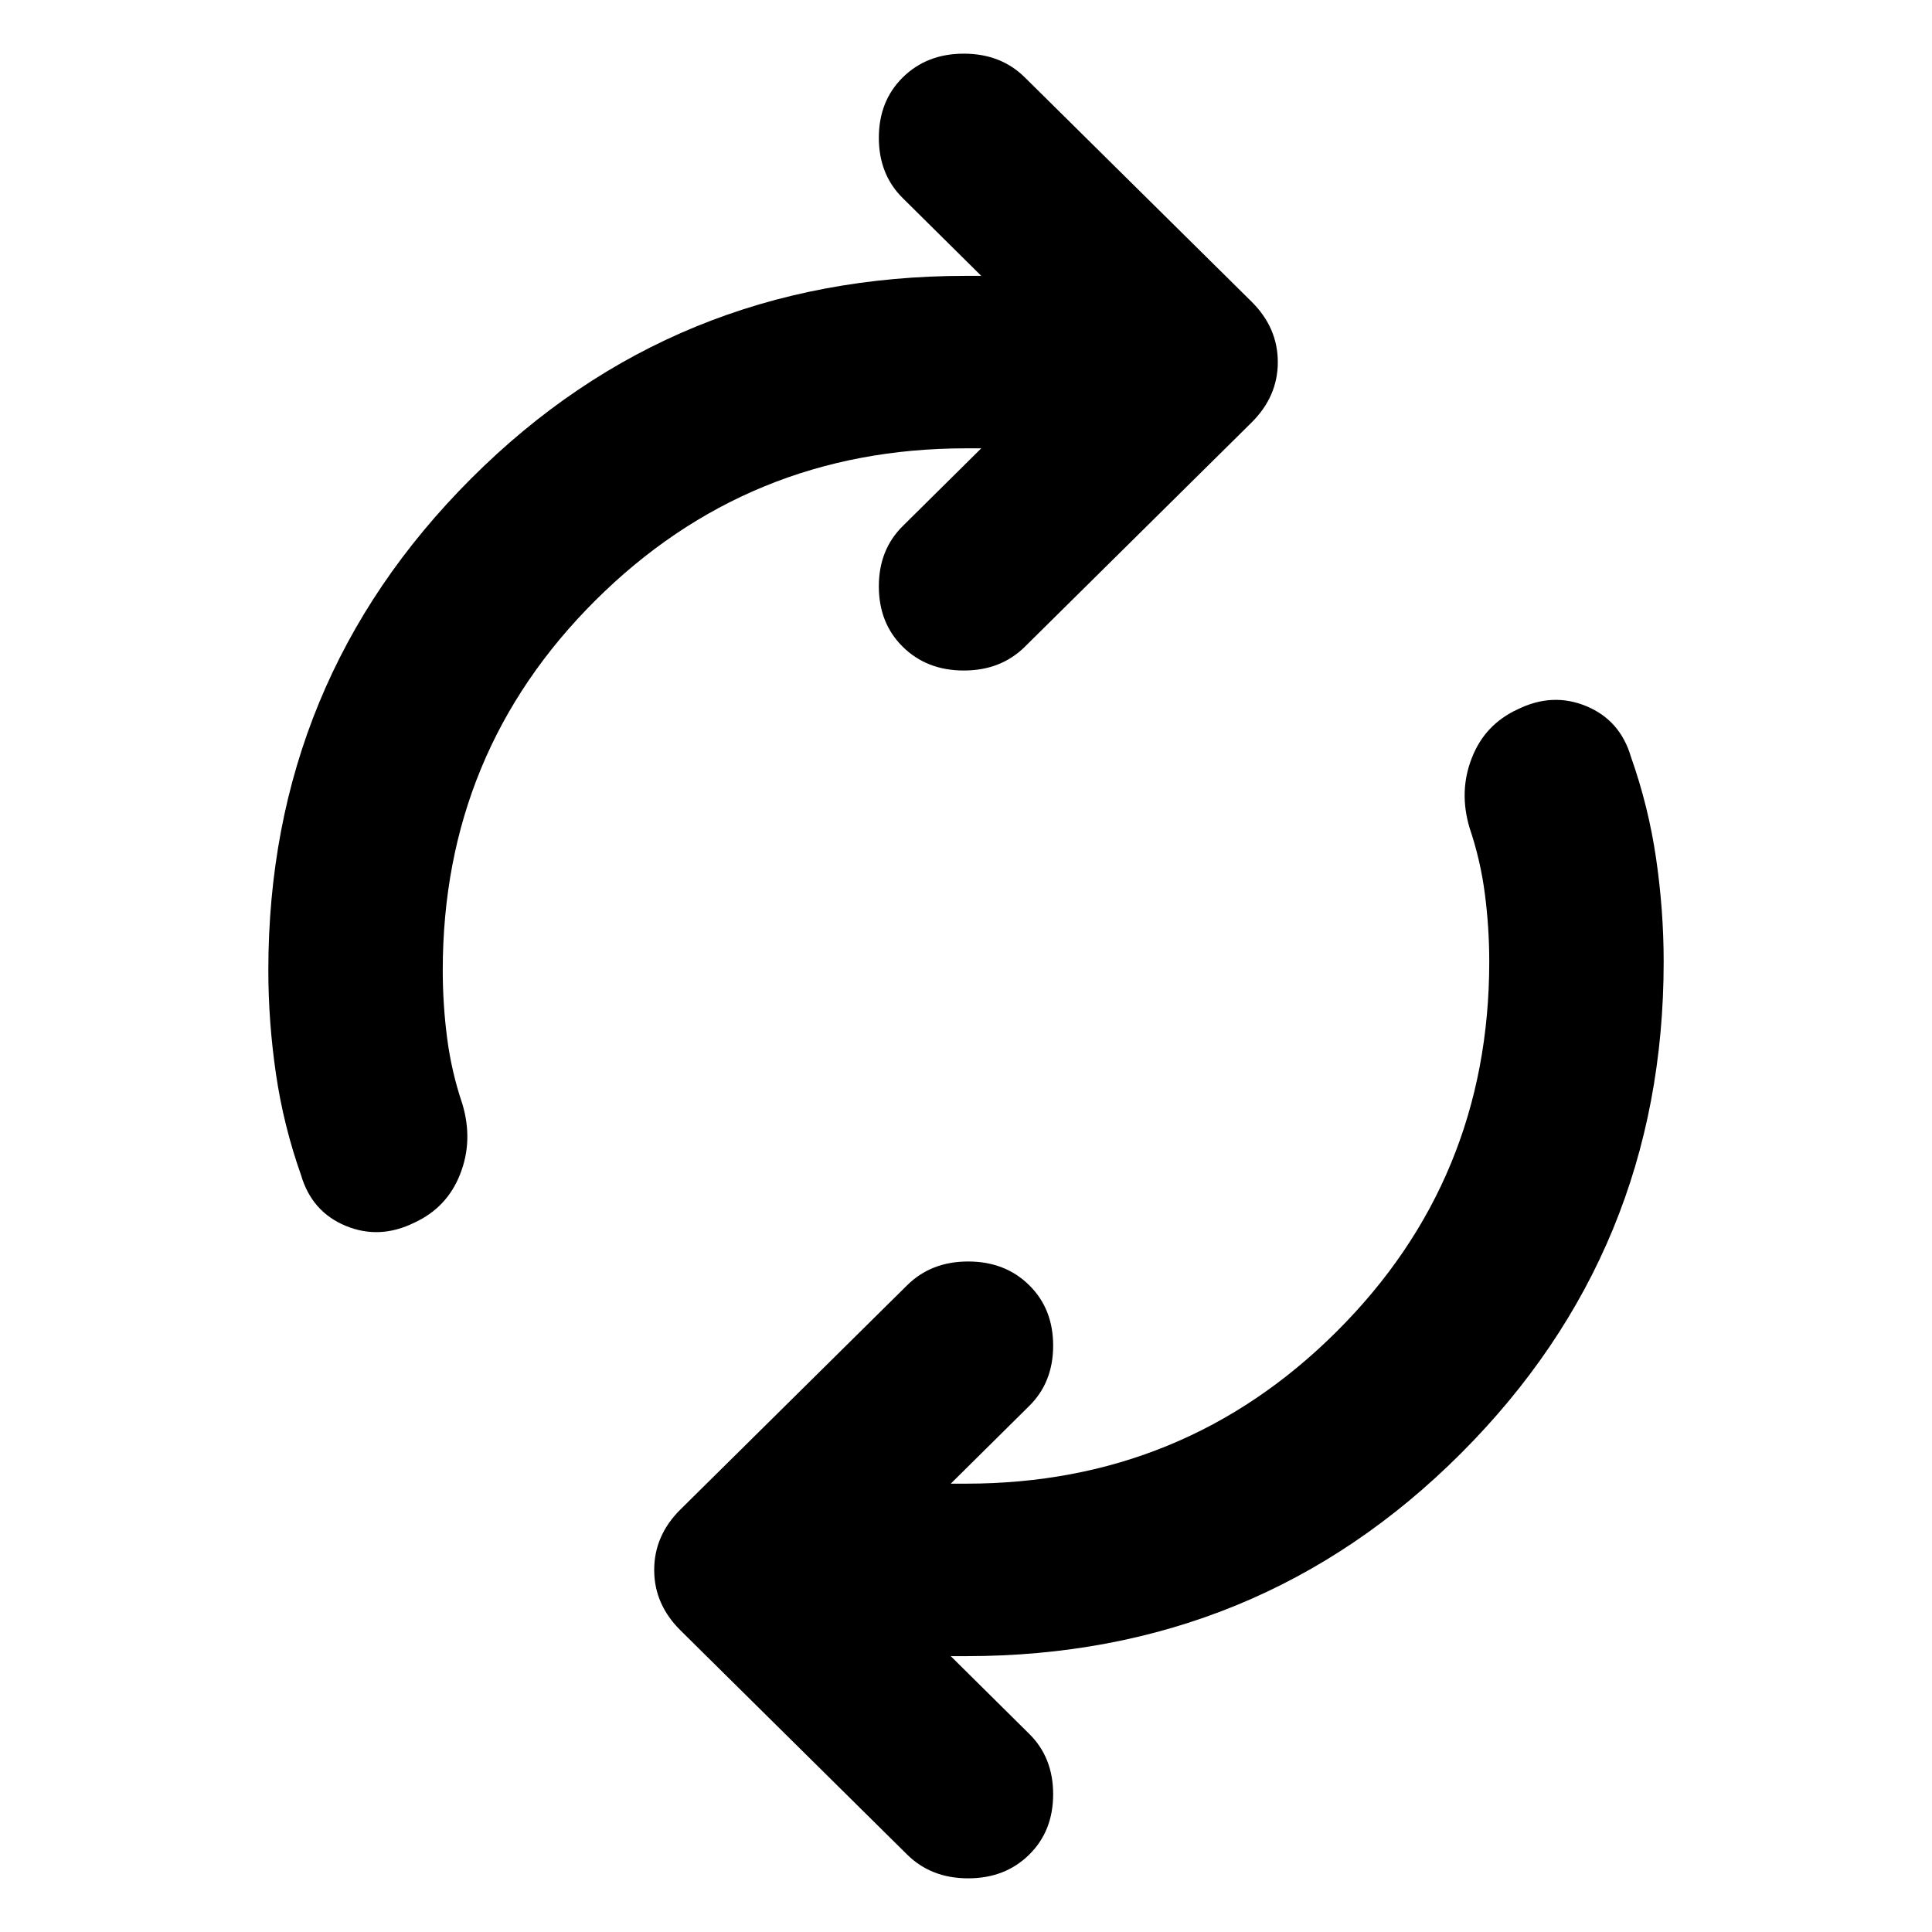
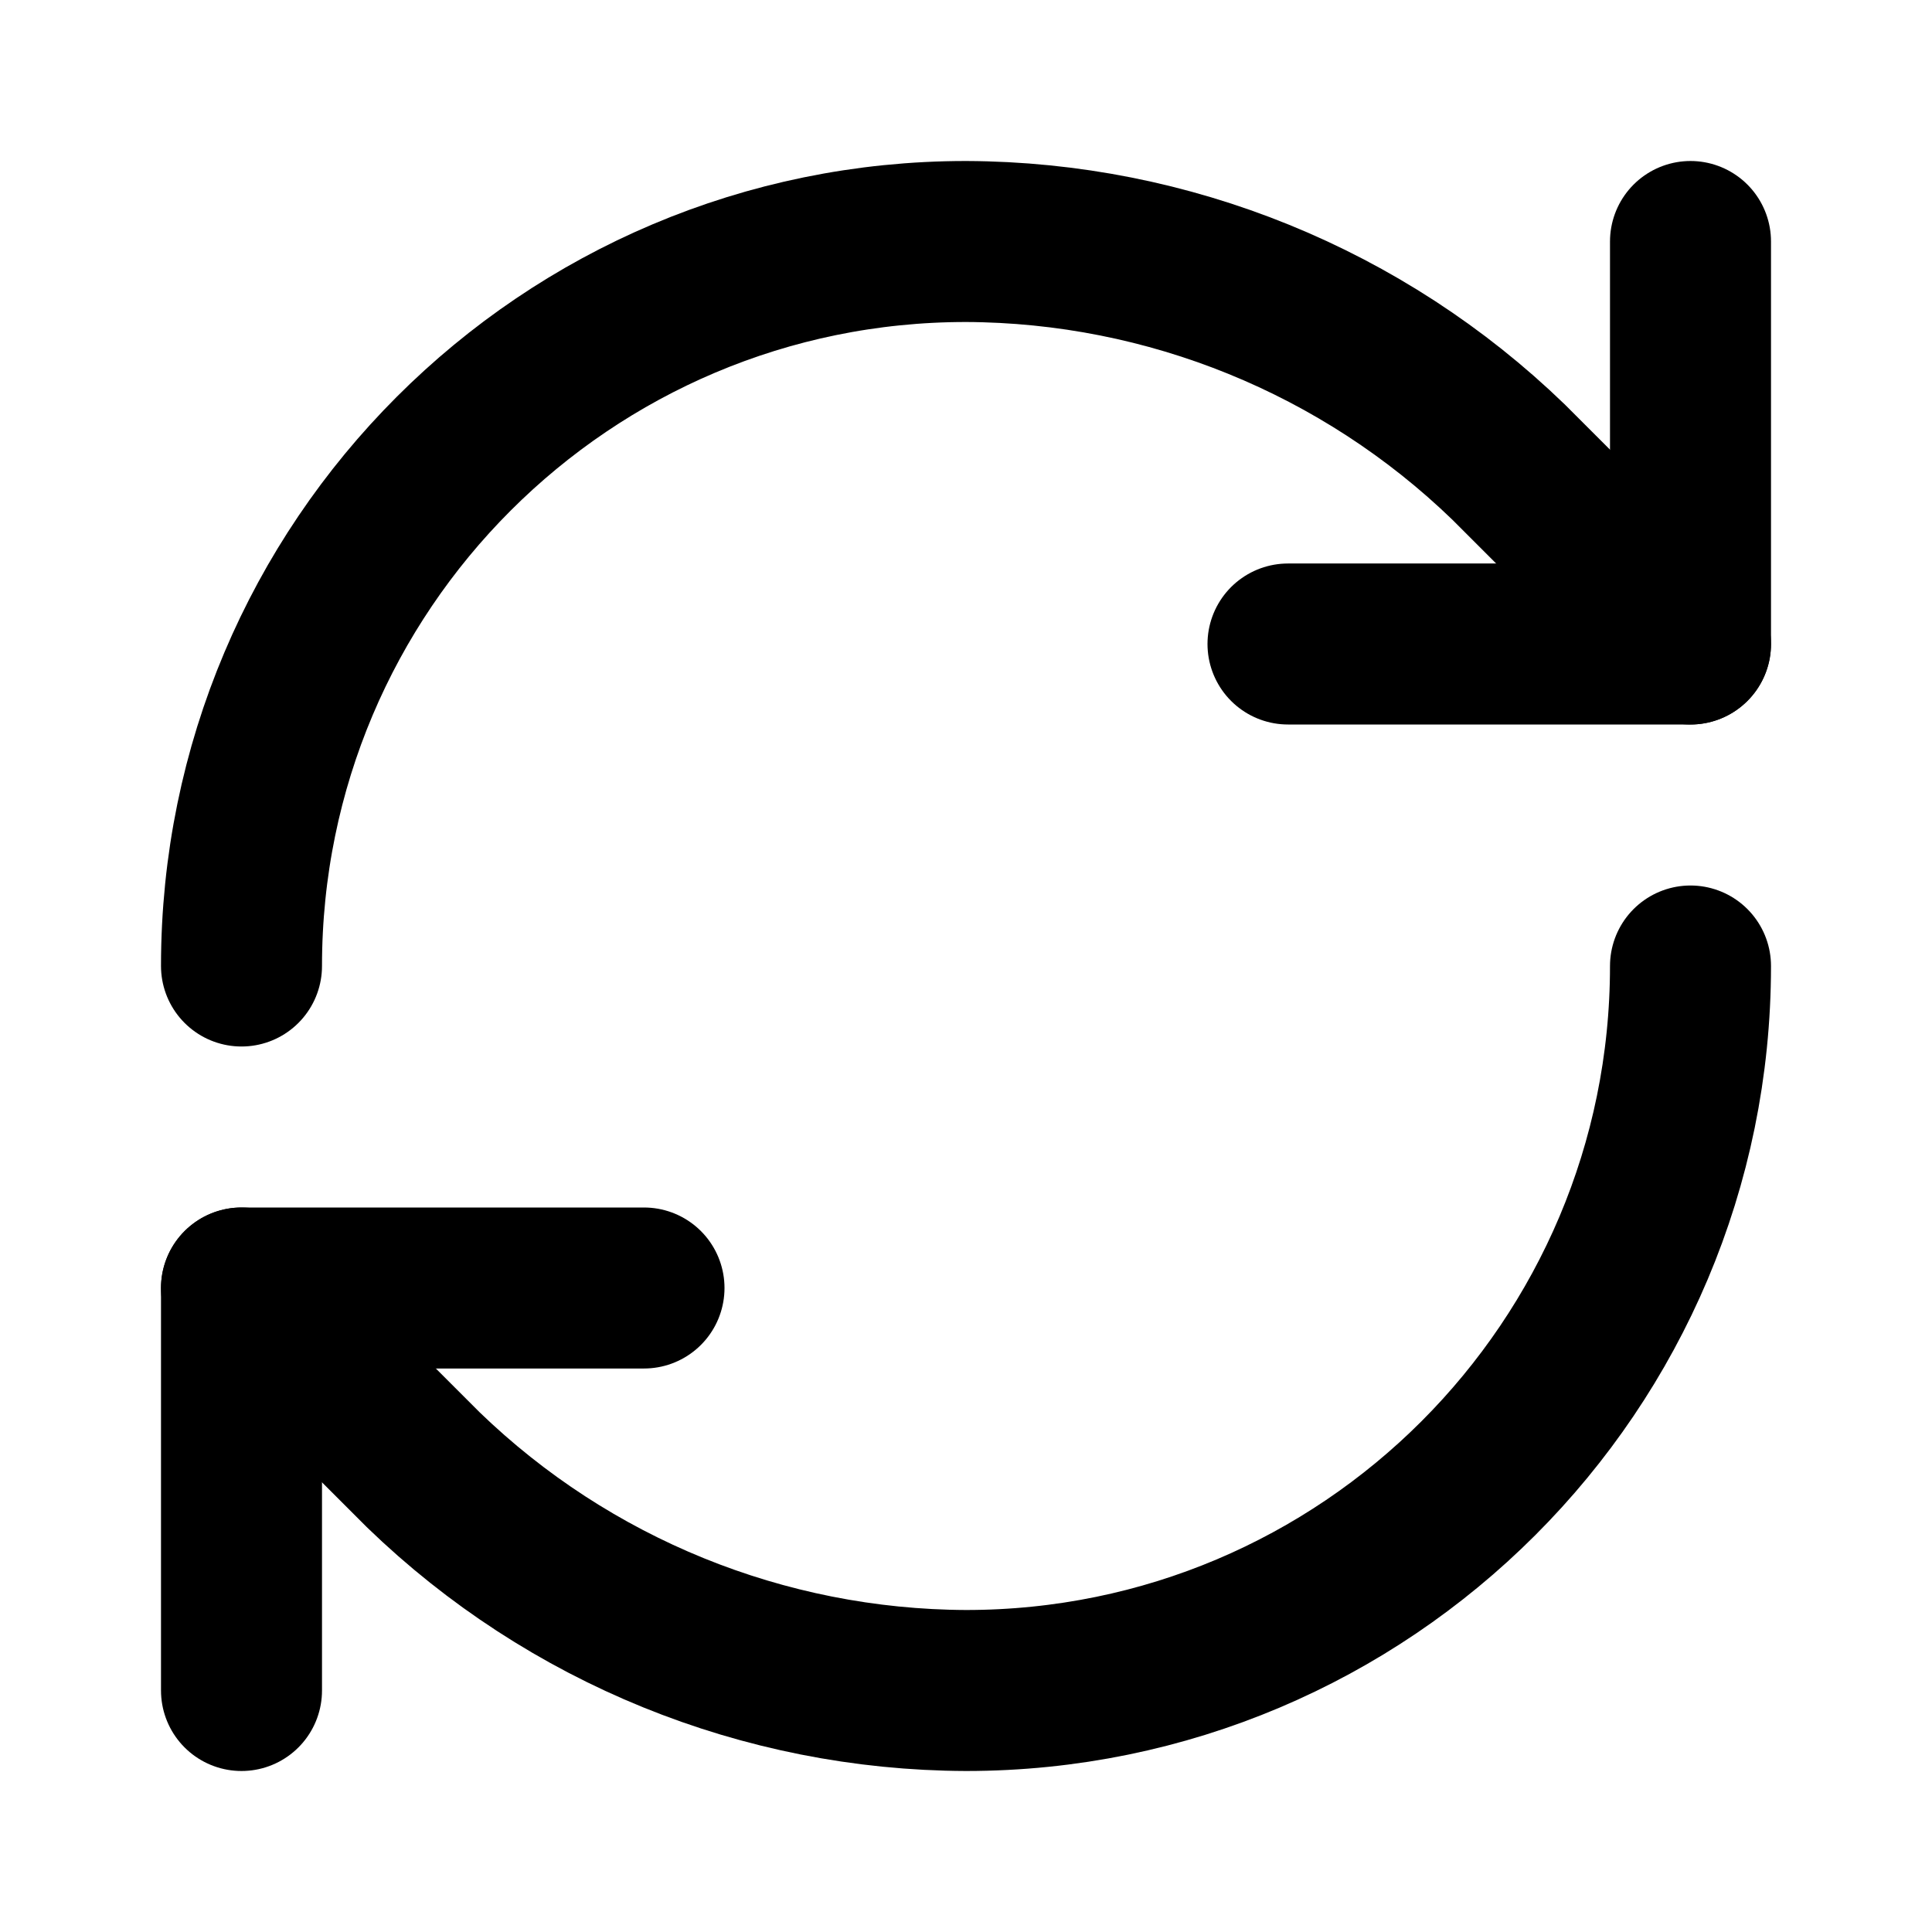
- <svg xmlns="http://www.w3.org/2000/svg" width="18" height="18" viewBox="0 0 18 18" fill="none">
-   <path d="M4.125 9.04C4.125 9.255 4.139 9.466 4.166 9.673C4.193 9.881 4.24 10.085 4.308 10.286C4.376 10.514 4.369 10.732 4.287 10.939C4.206 11.147 4.064 11.297 3.861 11.391C3.644 11.498 3.431 11.508 3.221 11.421C3.011 11.334 2.872 11.177 2.805 10.949C2.696 10.641 2.618 10.326 2.571 10.005C2.524 9.683 2.5 9.362 2.5 9.04C2.5 7.245 3.13 5.718 4.389 4.459C5.648 3.199 7.185 2.57 9 2.57H9.142L8.411 1.846C8.262 1.699 8.188 1.511 8.188 1.284C8.188 1.056 8.262 0.868 8.411 0.721C8.56 0.574 8.749 0.5 8.98 0.5C9.21 0.5 9.399 0.574 9.548 0.721L11.661 2.811C11.823 2.972 11.905 3.159 11.905 3.374C11.905 3.588 11.823 3.775 11.661 3.936L9.548 6.026C9.399 6.173 9.21 6.247 8.98 6.247C8.749 6.247 8.56 6.173 8.411 6.026C8.262 5.879 8.188 5.691 8.188 5.463C8.188 5.236 8.262 5.048 8.411 4.901L9.142 4.177H9C7.646 4.177 6.495 4.65 5.547 5.594C4.599 6.538 4.125 7.687 4.125 9.04ZM13.875 8.96C13.875 8.745 13.861 8.534 13.834 8.327C13.807 8.119 13.76 7.915 13.692 7.714C13.624 7.486 13.631 7.269 13.713 7.061C13.794 6.853 13.936 6.703 14.139 6.609C14.356 6.502 14.569 6.492 14.779 6.579C14.989 6.666 15.128 6.823 15.195 7.051C15.304 7.359 15.382 7.674 15.429 7.995C15.476 8.317 15.5 8.638 15.5 8.96C15.5 10.755 14.87 12.282 13.611 13.541C12.352 14.801 10.815 15.43 9 15.43H8.858L9.589 16.154C9.738 16.301 9.812 16.489 9.812 16.716C9.812 16.944 9.738 17.132 9.589 17.279C9.44 17.426 9.251 17.5 9.02 17.5C8.79 17.5 8.601 17.426 8.452 17.279L6.339 15.189C6.177 15.028 6.095 14.841 6.095 14.627C6.095 14.412 6.177 14.225 6.339 14.064L8.452 11.974C8.601 11.827 8.79 11.753 9.02 11.753C9.251 11.753 9.44 11.827 9.589 11.974C9.738 12.121 9.812 12.309 9.812 12.537C9.812 12.764 9.738 12.952 9.589 13.099L8.858 13.823H9C10.354 13.823 11.505 13.351 12.453 12.406C13.401 11.462 13.875 10.313 13.875 8.96Z" fill="currentColor" />
+ <svg xmlns="http://www.w3.org/2000/svg" width="24" height="24" viewBox="0 0 24 24" fill="none" stroke="currentColor" stroke-width="2" stroke-linecap="round" stroke-linejoin="round">
+   <path d="M3 12a9 9 0 0 1 9-9 9.75 9.75 0 0 1 6.74 2.74L21 8" />
+   <path d="M21 3v5h-5" />
+   <path d="M21 12a9 9 0 0 1-9 9 9.75 9.75 0 0 1-6.74-2.74L3 16" />
+   <path d="M8 16H3v5" />
</svg>
